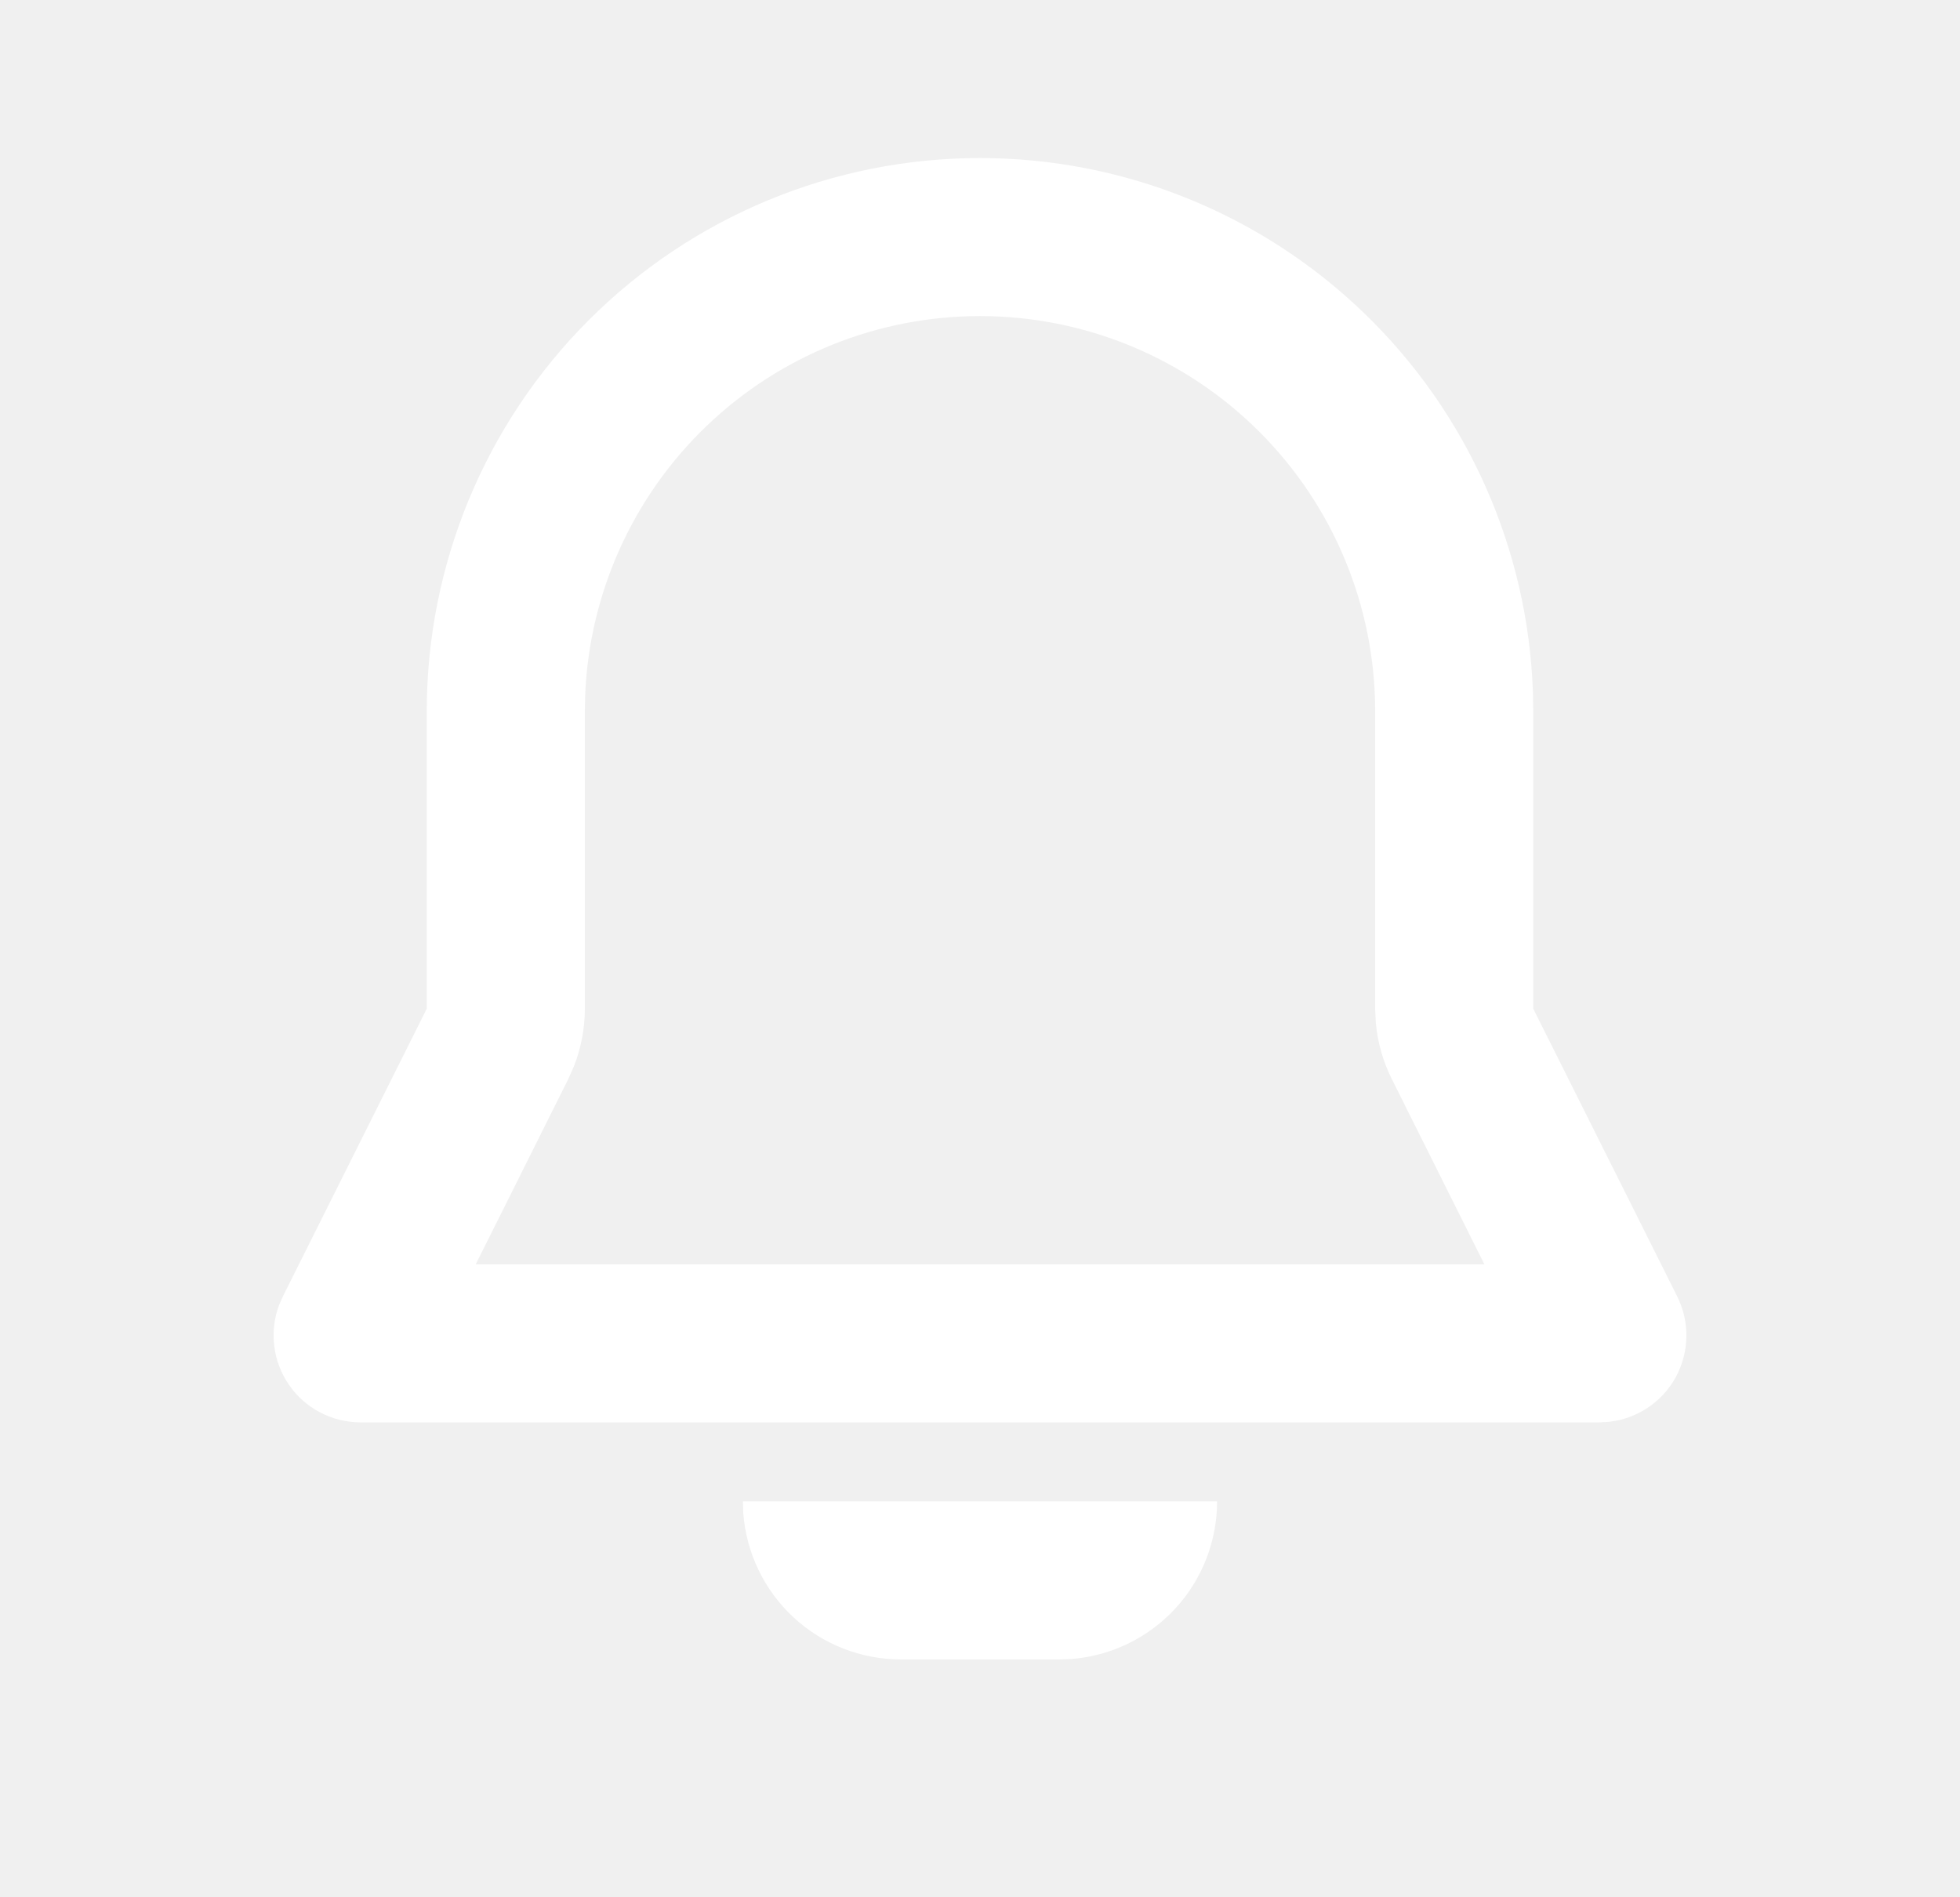
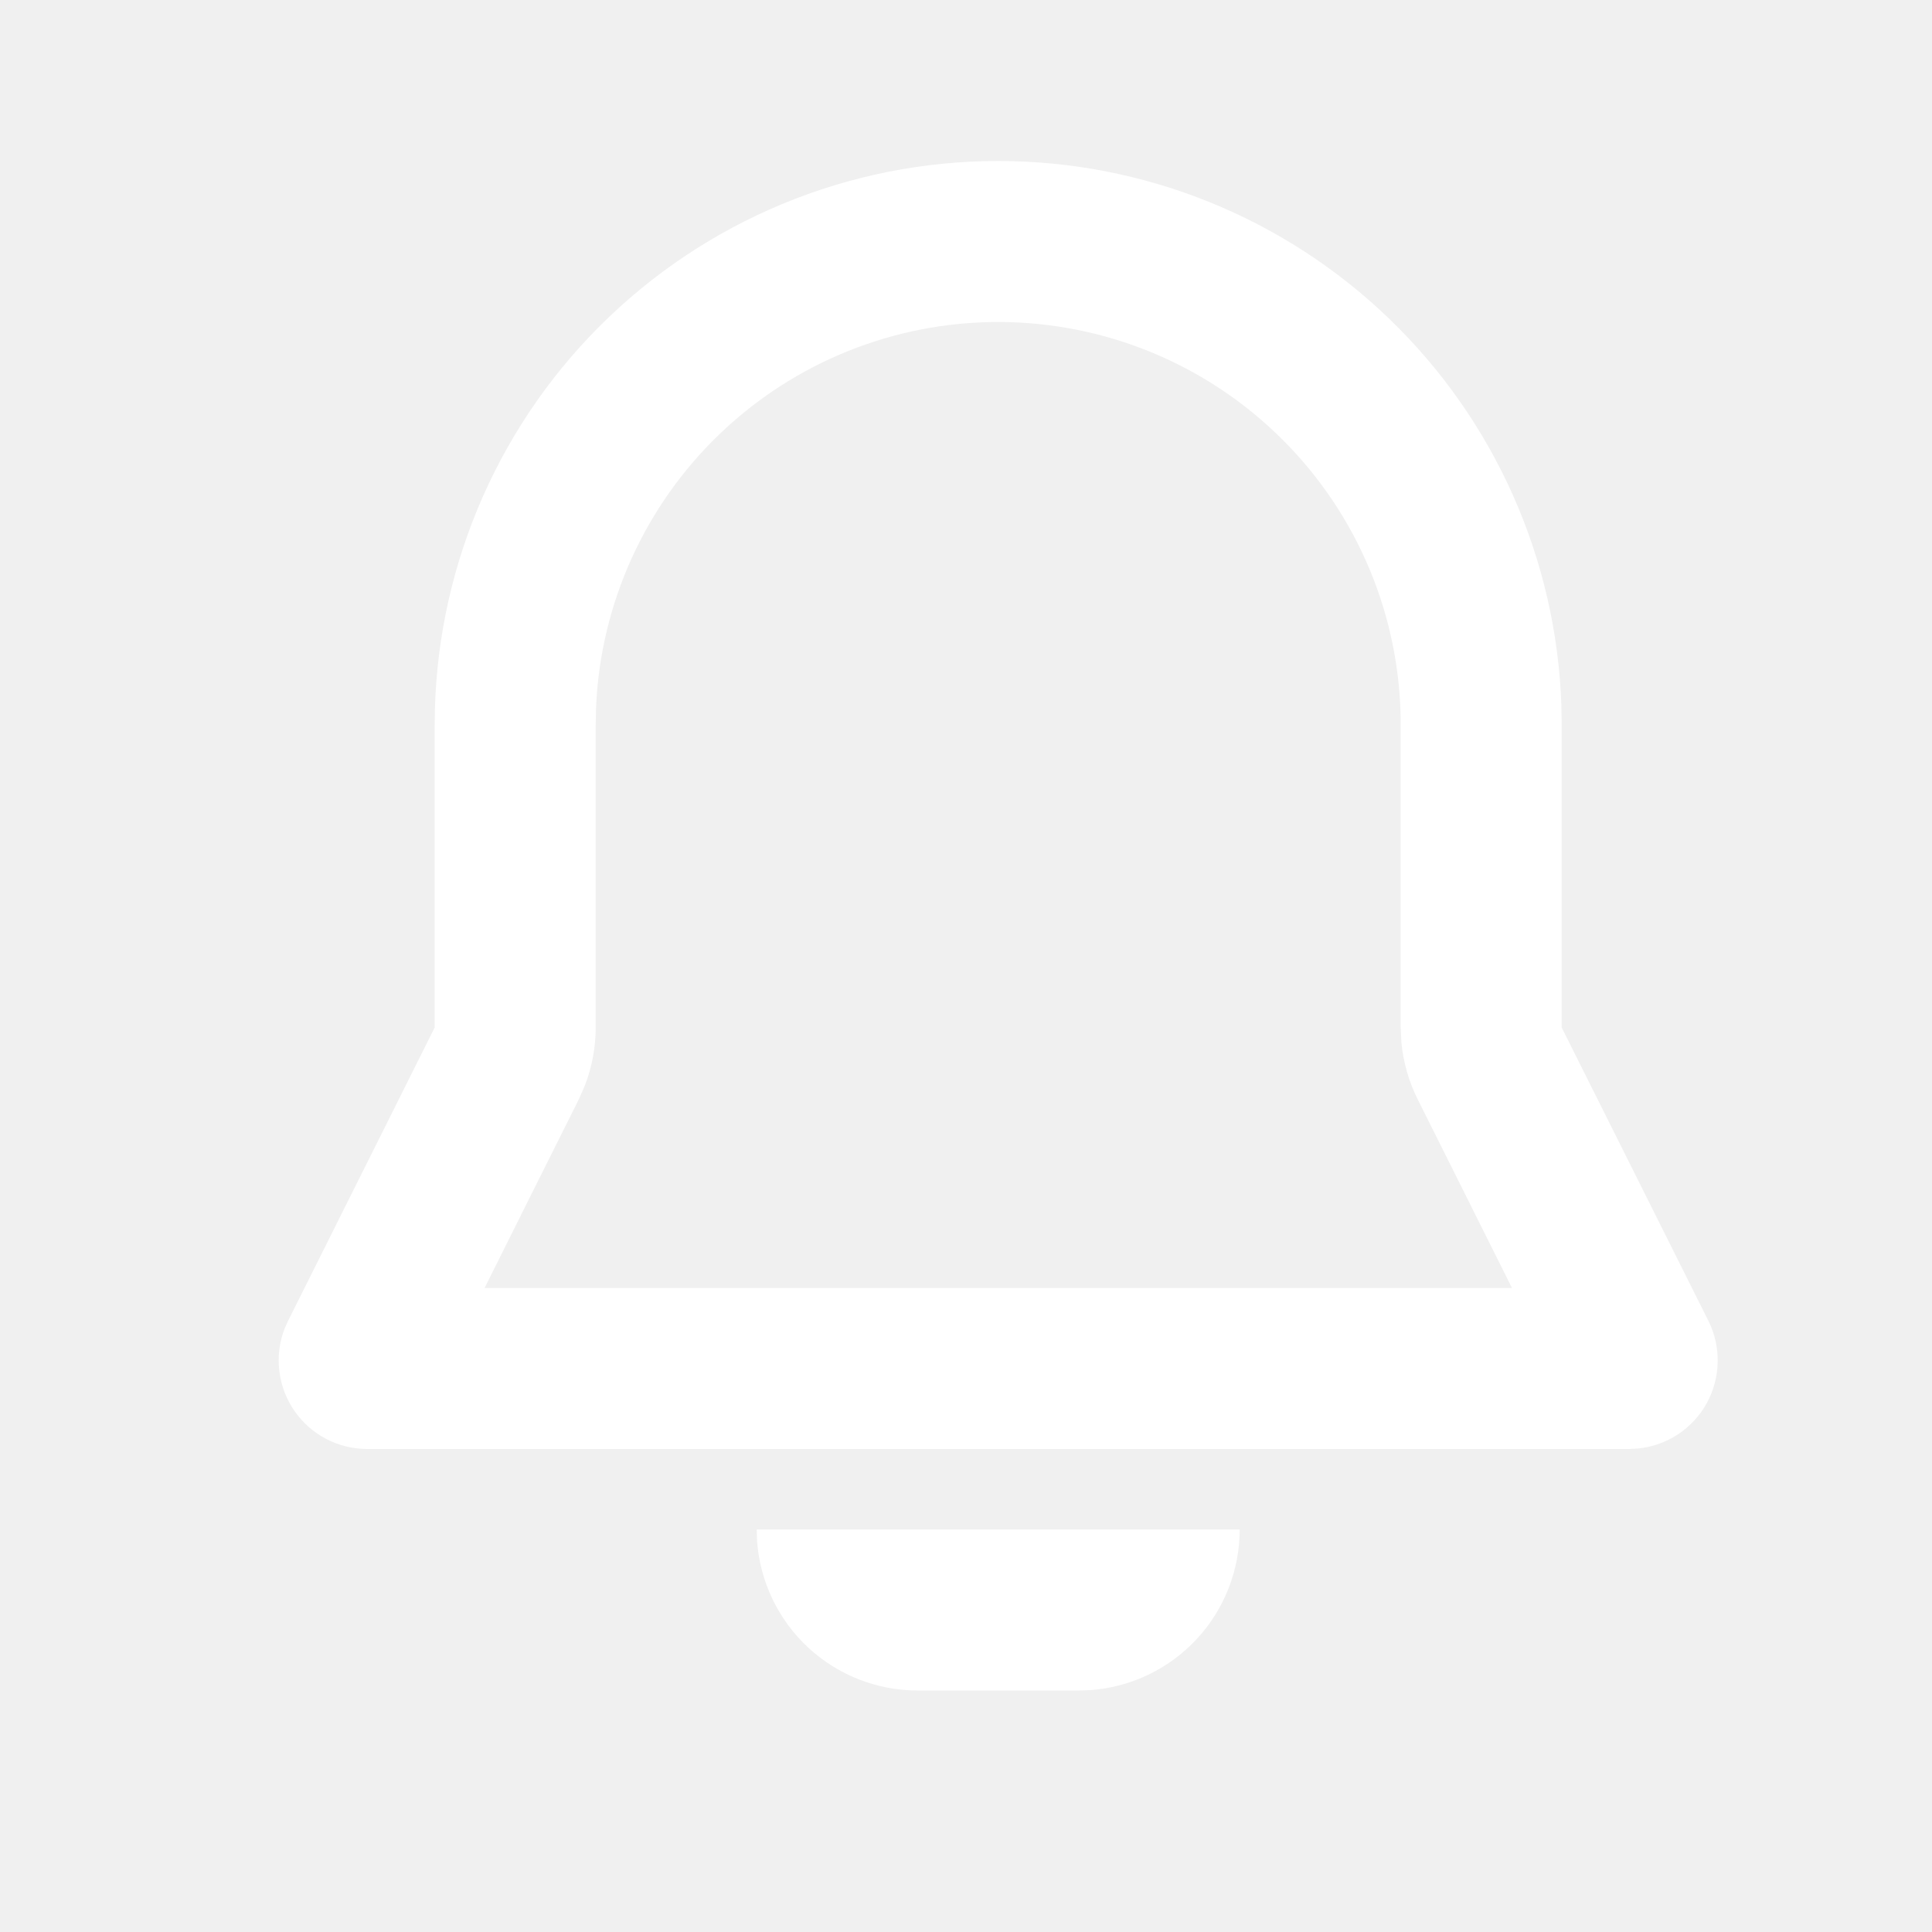
- <svg xmlns="http://www.w3.org/2000/svg" width="31" height="30" viewBox="0 0 31 30" fill="none">
+ <svg xmlns="http://www.w3.org/2000/svg" width="30" height="30" viewBox="0 0 30 30" fill="none">
  <g clip-path="url(#clip0_353_1359)">
    <path fill-rule="evenodd" clip-rule="evenodd" d="M19.25 23.75C19.25 24.381 19.012 24.988 18.583 25.451C18.154 25.913 17.567 26.196 16.938 26.244L16.75 26.25H14.25C13.619 26.25 13.012 26.012 12.549 25.583C12.087 25.154 11.804 24.566 11.756 23.938L11.75 23.75H19.25ZM15.5 2.5C17.769 2.5 19.949 3.381 21.58 4.958C23.212 6.534 24.167 8.683 24.245 10.95L24.25 11.25V15.955L26.528 20.51C26.627 20.709 26.677 20.929 26.672 21.151C26.668 21.373 26.61 21.591 26.504 21.786C26.397 21.981 26.244 22.147 26.059 22.27C25.874 22.393 25.662 22.469 25.441 22.492L25.298 22.5H5.703C5.48 22.5 5.261 22.446 5.064 22.343C4.867 22.24 4.698 22.091 4.572 21.908C4.445 21.725 4.365 21.515 4.338 21.294C4.31 21.073 4.337 20.849 4.415 20.641L4.473 20.51L6.75 15.955V11.25C6.75 8.929 7.672 6.704 9.313 5.063C10.954 3.422 13.179 2.5 15.5 2.5ZM15.5 5C13.889 5 12.341 5.622 11.178 6.736C10.015 7.85 9.326 9.37 9.256 10.979L9.25 11.25V15.955C9.25 16.265 9.192 16.572 9.08 16.861L8.986 17.074L7.524 20H23.478L22.015 17.073C21.876 16.795 21.79 16.495 21.761 16.186L21.75 15.955V11.25C21.75 9.592 21.092 8.003 19.919 6.831C18.747 5.658 17.158 5 15.5 5Z" fill="white" />
  </g>
  <defs>
    <clipPath id="clip0_353_1359">
      <rect width="30" height="30" fill="white" transform="translate(0.5)" />
    </clipPath>
  </defs>
</svg>
